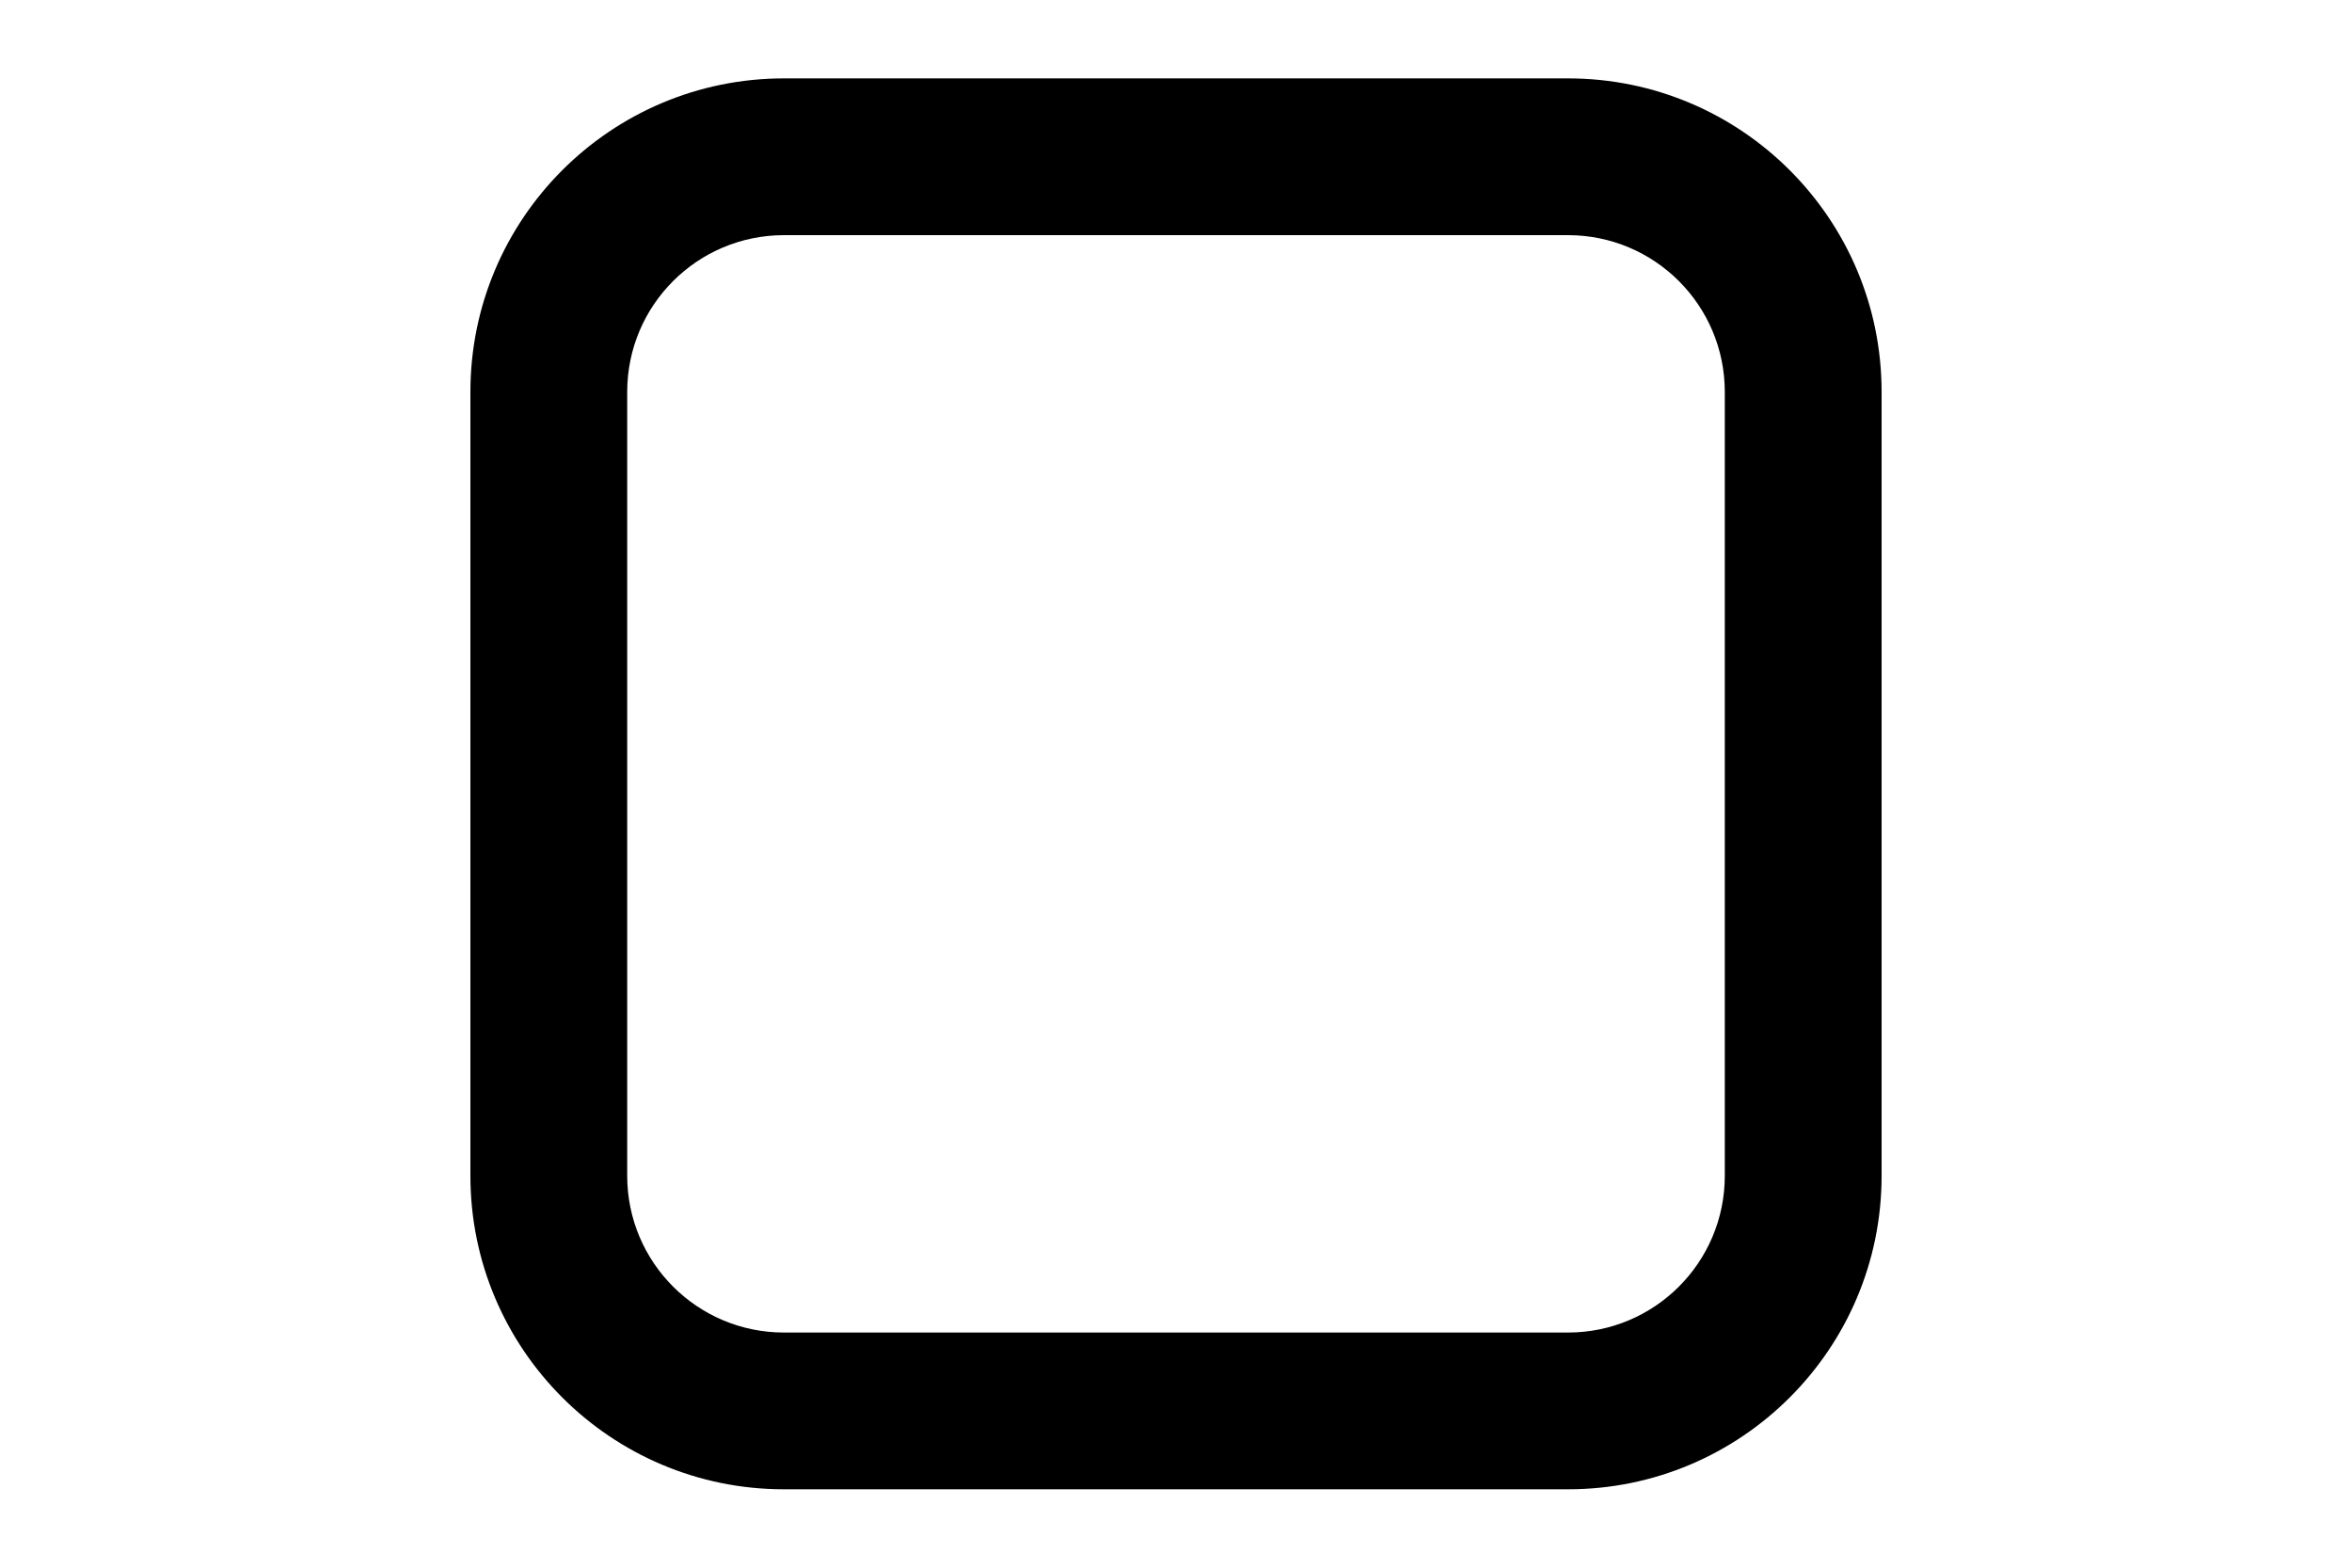
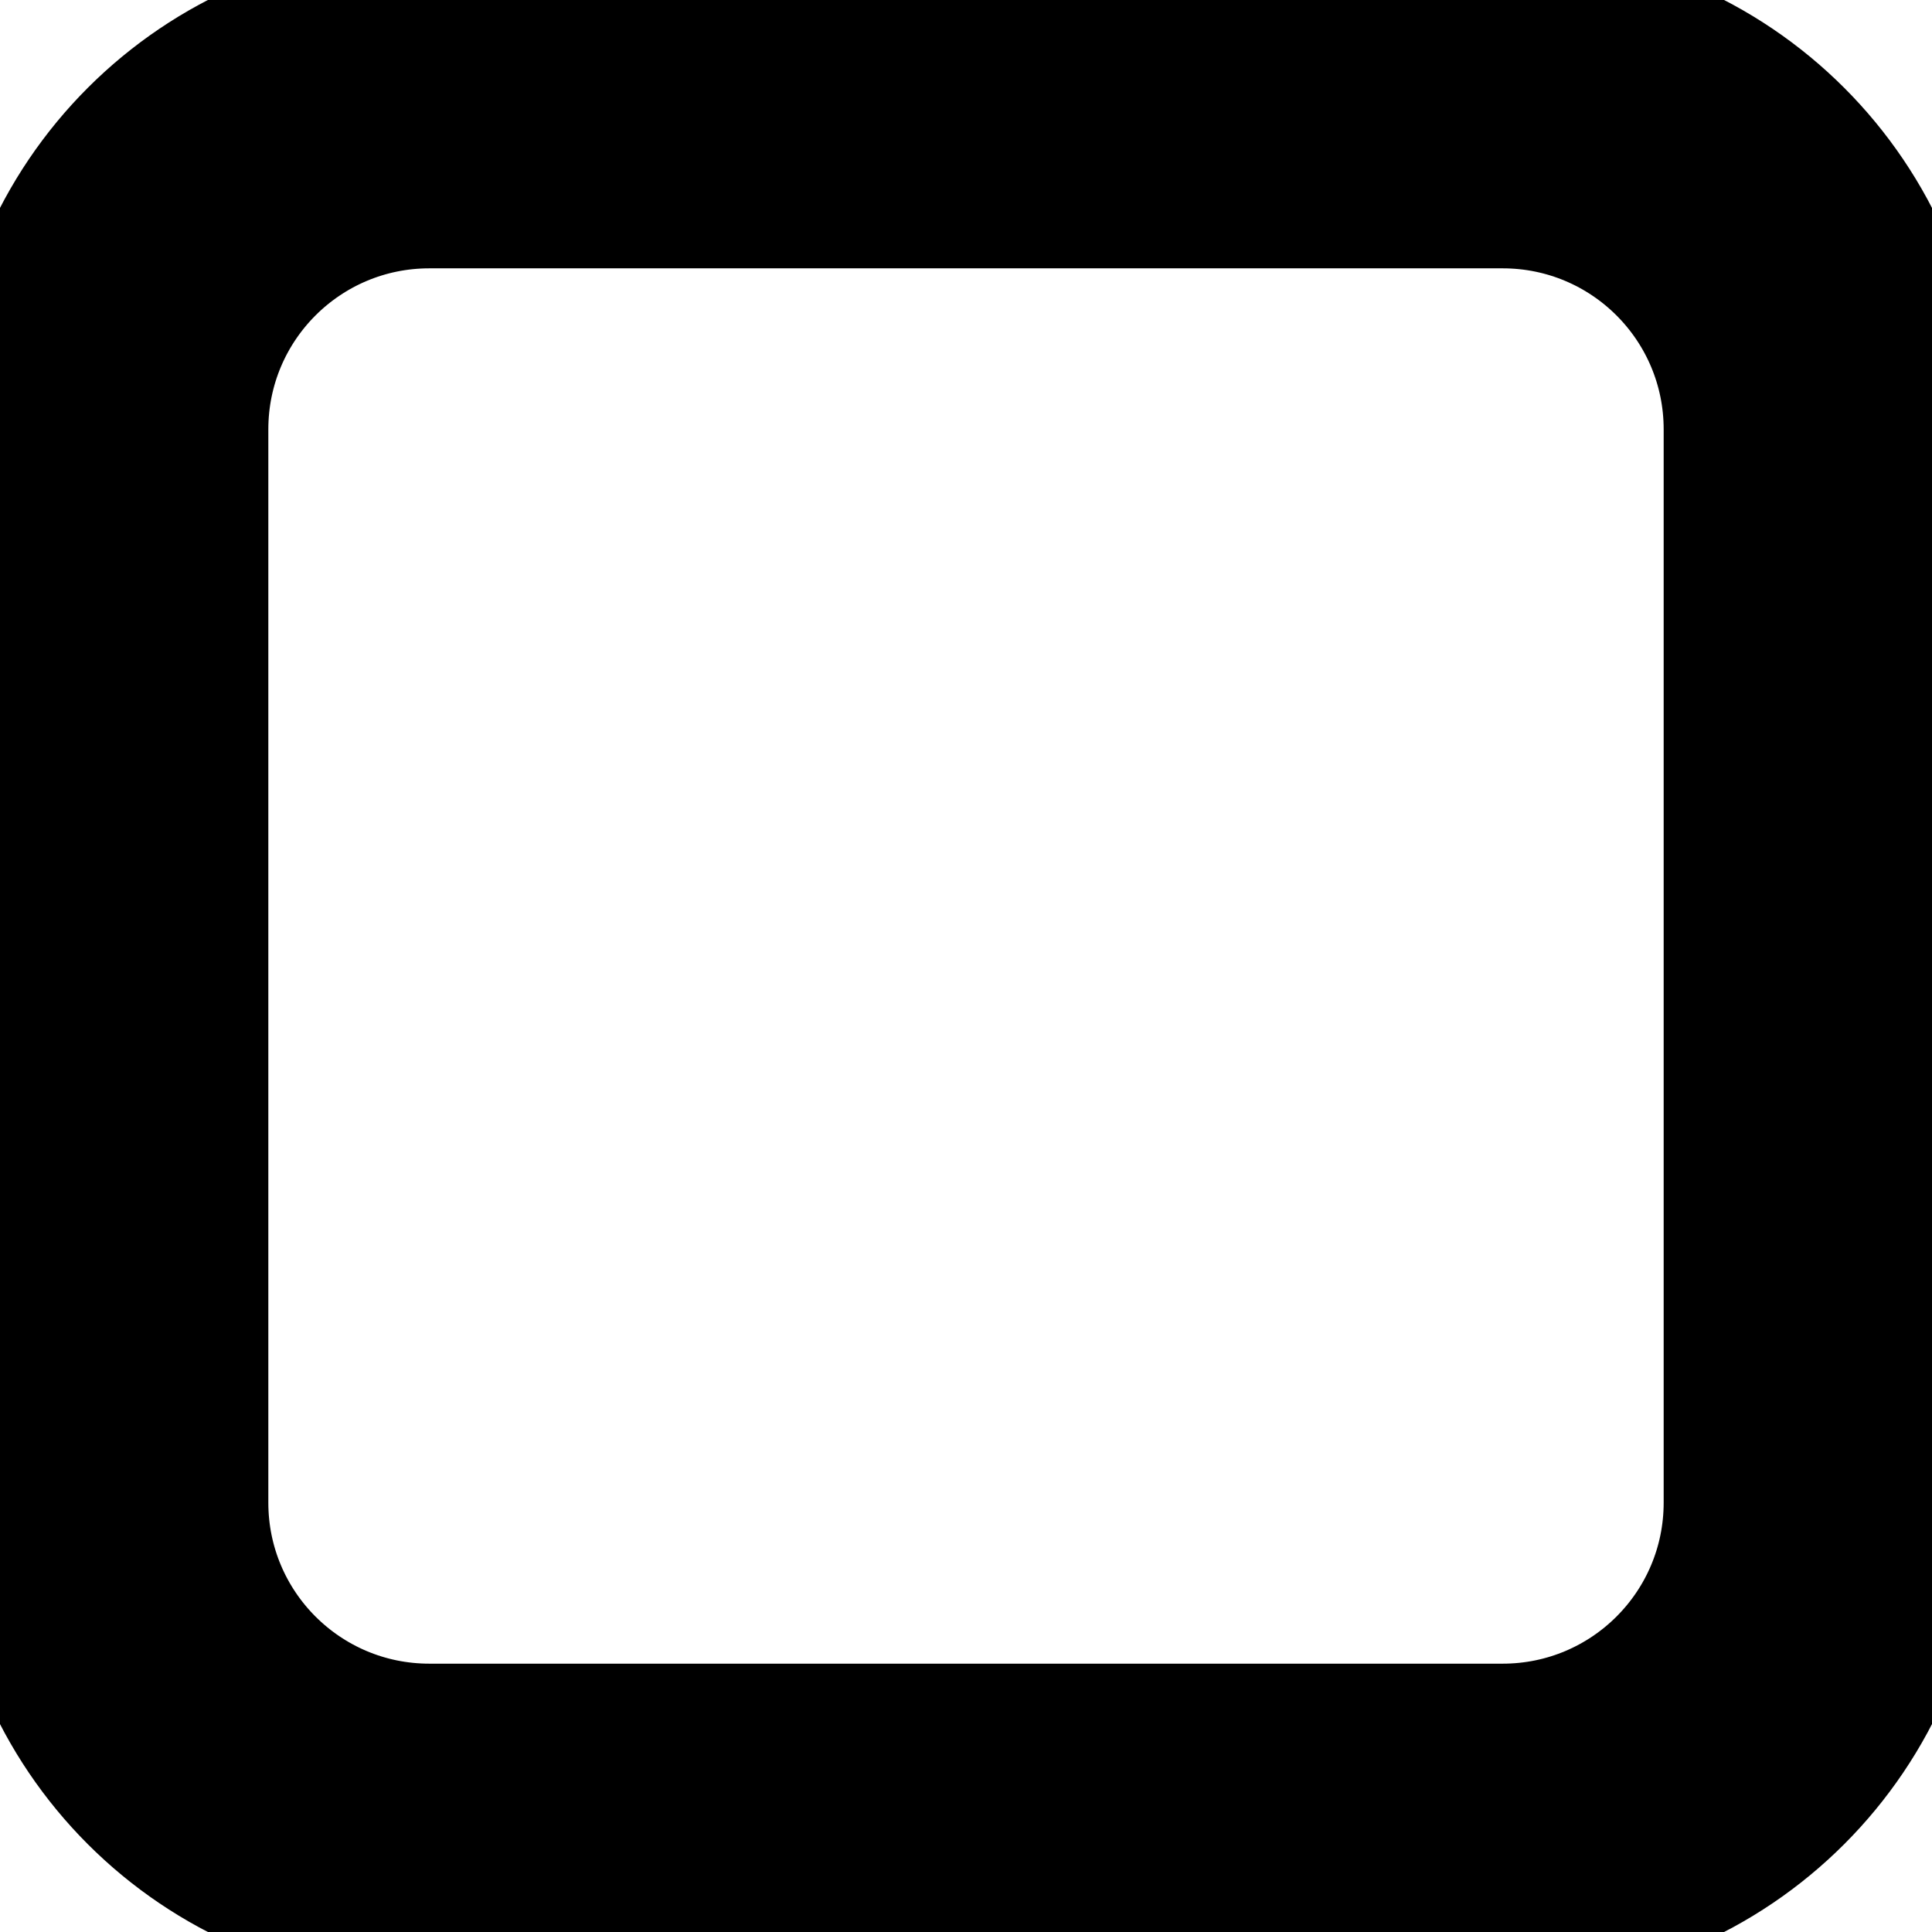
- <svg xmlns="http://www.w3.org/2000/svg" width="30" height="20" viewBox="0 0 30 20" fill="none">
-   <path fill-rule="evenodd" clip-rule="evenodd" d="M20 3H10C8.895 3 8 3.895 8 5V15C8 16.105 8.895 17 10 17H20C21.105 17 22 16.105 22 15V5C22 3.895 21.105 3 20 3ZM10 1C7.791 1 6 2.791 6 5V15C6 17.209 7.791 19 10 19H20C22.209 19 24 17.209 24 15V5C24 2.791 22.209 1 20 1H10Z" fill="currentColor" />
+ <svg xmlns="http://www.w3.org/2000/svg" width="18" height="18" viewBox="0 0 18 18" fill="none">
+   <path fill-rule="evenodd" clip-rule="evenodd" d="M14 2H4C2.895 2 2 2.895 2 4V14C2 15.105 2.895 16 4 16H14C15.105 16 16 15.105 16 14V4C16 2.895 15.105 2 14 2ZM4 0C1.791 0 0 1.791 0 4V14C0 16.209 1.791 18 4 18H14C16.209 18 18 16.209 18 14V4C18 1.791 16.209 0 14 0H4Z" stroke="currentColor" fill="currentColor" />
</svg>
